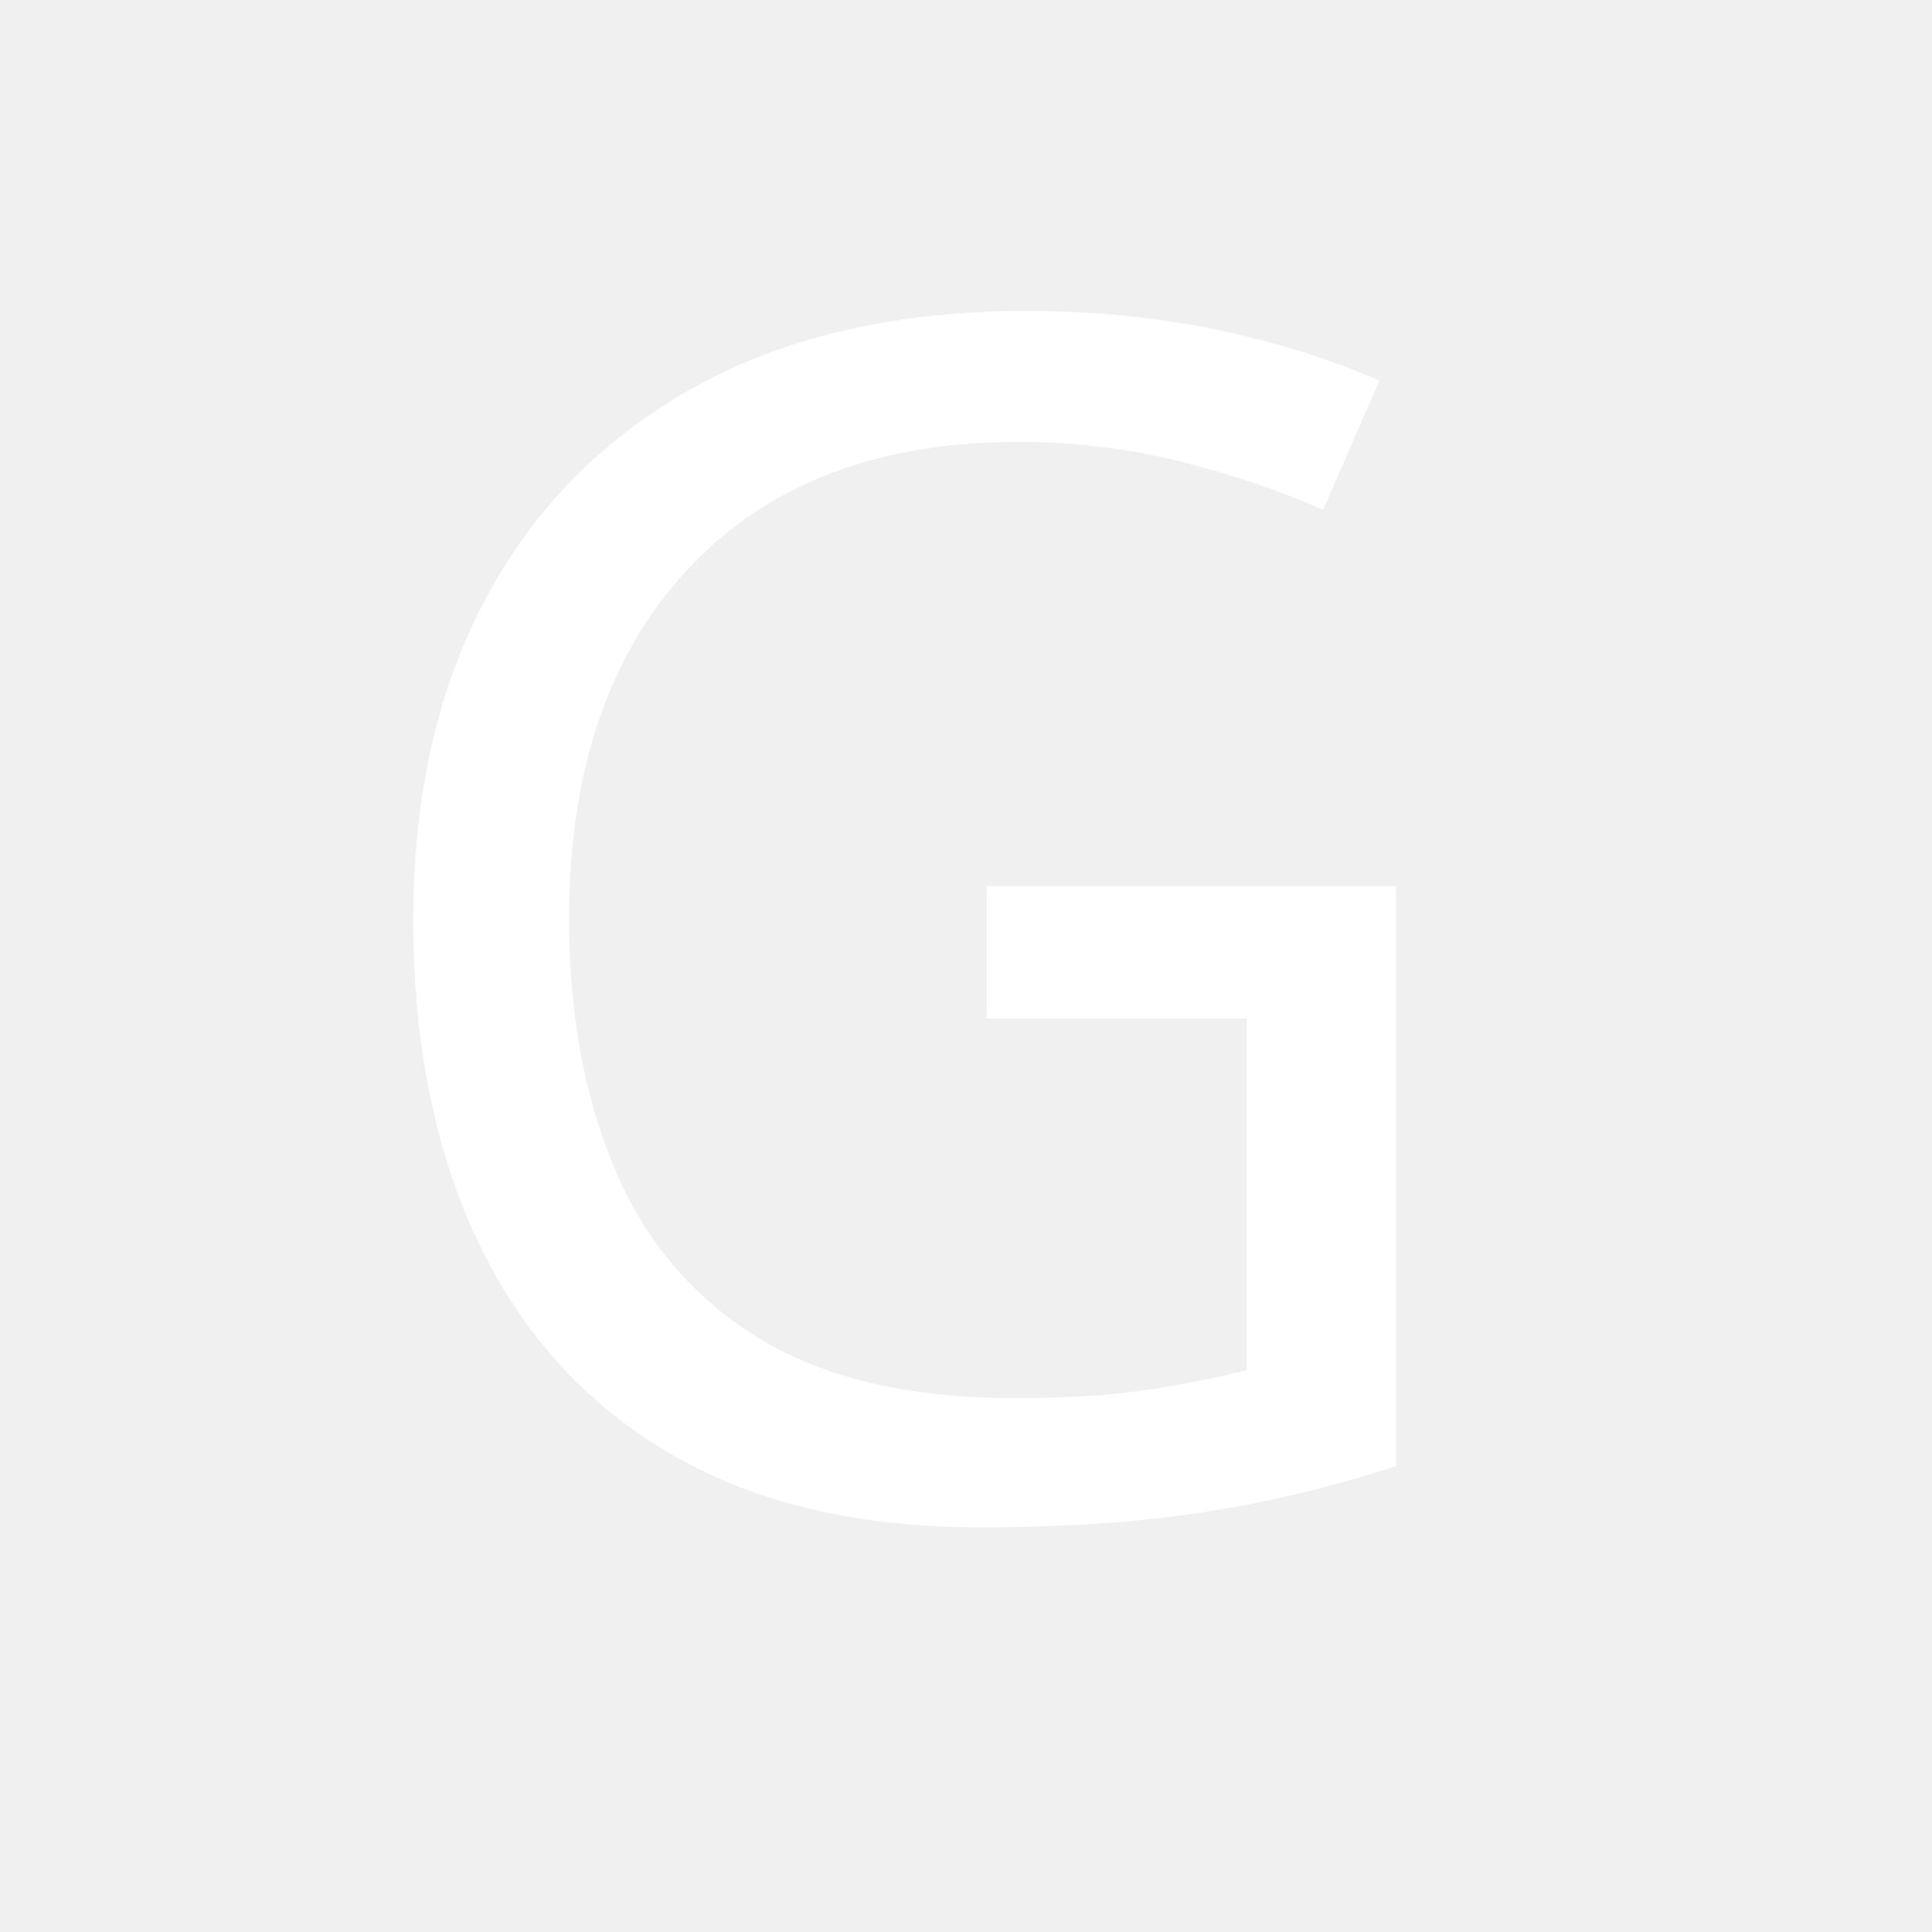
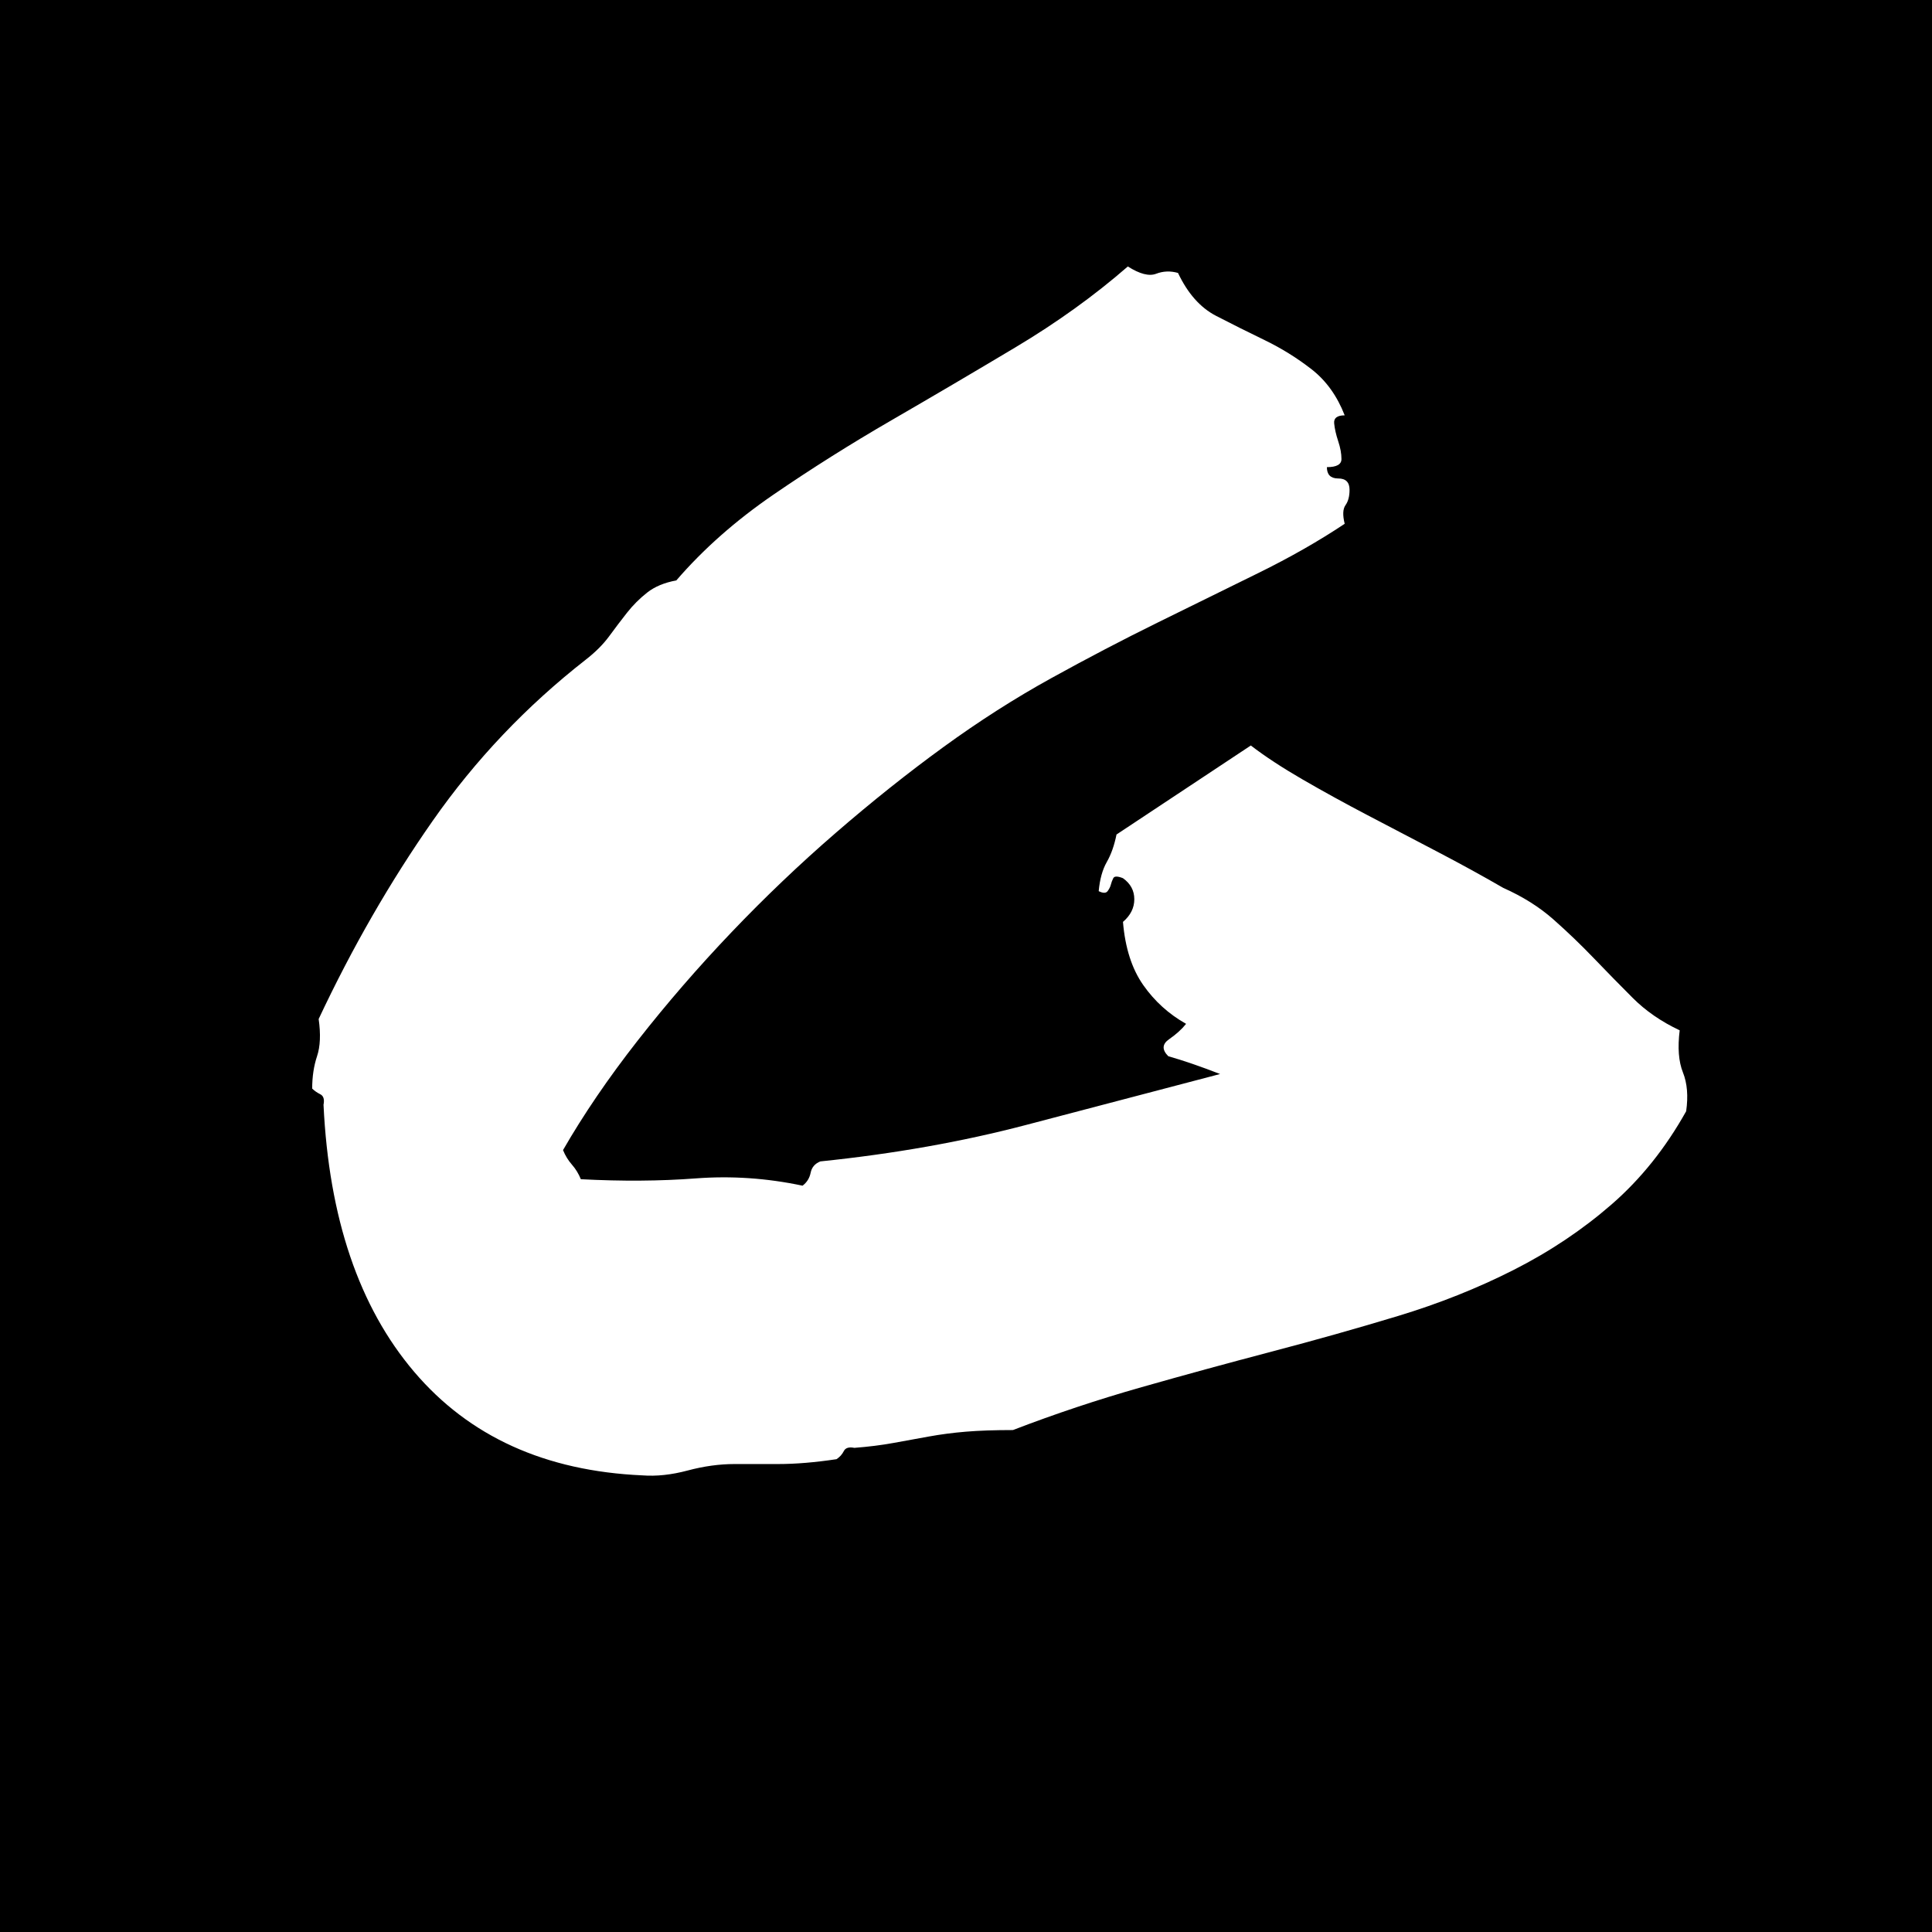
<svg xmlns="http://www.w3.org/2000/svg" width="1399px" height="1399px" viewBox="0 0 1399 1399" version="1.1">
-   <g id="Artboard" stroke="none" stroke-width="1" fill="none" fill-rule="evenodd" font-family="PermanentMarker-Regular, Permanent Marker" font-size="1200" font-weight="normal">
-     <text id="G" fill="#FFFFFF">
-       <tspan x="226.062" y="1094">G</tspan>
-     </text>
+   <g id="Artboard" stroke="none" stroke-width="1" fill="none" fill-rule="evenodd">
+     <rect fill="#000000" x="0" y="0" width="1399" height="1399" />
+     <path d="M465.125,1068.344 C475.281,1069.125 486.219,1067.953 497.938,1064.828 C509.656,1061.703 520.984,1060.141 531.922,1060.141 L531.922,1060.141 L563.562,1060.141 C576.062,1060.141 590.125,1058.969 605.75,1056.625 C608.094,1055.062 609.852,1053.109 611.023,1050.766 C612.195,1048.422 614.734,1047.641 618.641,1048.422 C628.797,1047.641 638.172,1046.469 646.766,1044.906 L646.766,1044.906 L672.547,1040.219 C681.141,1038.656 690.125,1037.484 699.5,1036.703 C708.875,1035.922 720.203,1035.531 733.484,1035.531 C763.953,1023.812 795.008,1013.461 826.648,1004.477 C858.289,995.492 889.734,986.898 920.984,978.695 C952.234,970.492 982.703,961.898 1012.391,952.914 C1042.078,943.93 1070.008,932.797 1096.18,919.516 C1122.352,906.234 1145.984,890.414 1167.078,872.055 C1188.172,853.695 1206.141,831.234 1220.984,804.672 C1222.547,793.734 1221.766,784.359 1218.641,776.547 C1215.516,768.734 1214.734,758.578 1216.297,746.078 C1203.016,739.828 1191.688,732.016 1182.312,722.641 C1172.938,713.266 1163.562,703.695 1154.188,693.93 C1144.812,684.164 1135.047,674.789 1124.891,665.805 C1114.734,656.82 1102.625,649.203 1088.562,642.953 C1073.719,634.359 1057.703,625.57 1040.516,616.586 C1023.328,607.602 1006.531,598.812 990.125,590.219 C973.719,581.625 958.094,573.031 943.25,564.438 C928.406,555.844 915.906,547.641 905.75,539.828 L905.75,539.828 L808.484,604.281 C806.922,612.094 804.578,618.734 801.453,624.203 C798.328,629.672 796.375,636.703 795.594,645.297 C798.719,646.859 800.867,646.859 802.039,645.297 C803.211,643.734 803.992,642.172 804.383,640.609 C804.773,639.047 805.359,637.484 806.141,635.922 C806.922,634.359 809.266,634.359 813.172,635.922 C818.641,639.828 821.375,644.906 821.375,651.156 C821.375,657.406 818.641,662.875 813.172,667.562 C814.734,686.312 819.617,701.547 827.82,713.266 C836.023,724.984 846.375,734.359 858.875,741.391 C855.75,745.297 851.648,749.008 846.57,752.523 C841.492,756.039 841.297,760.141 845.984,764.828 C856.922,767.953 869.422,772.25 883.484,777.719 C835.828,790.219 788.953,802.523 742.859,814.633 C696.766,826.742 647.156,835.531 594.031,841 C590.125,842.562 587.781,845.297 587,849.203 C586.219,853.109 584.266,856.234 581.141,858.578 C555.359,853.109 529.578,851.352 503.797,853.305 C478.016,855.258 450.281,855.453 420.594,853.891 C419.031,849.984 416.883,846.469 414.148,843.344 C411.414,840.219 409.266,836.703 407.703,832.797 C422.547,807.016 440.516,780.648 461.609,753.695 C482.703,726.742 505.359,700.57 529.578,675.18 C553.797,649.789 578.992,625.766 605.164,603.109 C631.336,580.453 657.312,559.75 683.094,541 C708.875,522.25 734.852,505.648 761.023,491.195 C787.195,476.742 812.977,463.266 838.367,450.766 C863.758,438.266 887.977,426.352 911.023,415.023 C934.07,403.695 954.969,391.781 973.719,379.281 C972.156,373.031 972.352,368.539 974.305,365.805 C976.258,363.07 977.234,359.359 977.234,354.672 C977.234,349.203 974.5,346.469 969.031,346.469 L968.73,346.466 C963.462,346.367 960.828,343.633 960.828,338.266 C967.859,338.266 971.375,336.312 971.375,332.406 C971.375,328.5 970.594,324.203 969.031,319.516 C967.469,314.828 966.492,310.531 966.102,306.625 C965.711,302.719 968.25,300.766 973.719,300.766 C968.25,286.703 960.242,275.57 949.695,267.367 C939.148,259.164 927.82,252.133 915.711,246.273 C903.602,240.414 891.883,234.555 880.555,228.695 C869.227,222.836 860.047,212.484 853.016,197.641 C847.547,196.078 842.273,196.273 837.195,198.227 C832.117,200.18 825.281,198.422 816.688,192.953 C792.469,214.047 765.32,233.578 735.242,251.547 C705.164,269.516 675.281,287.094 645.594,304.281 C615.906,321.469 587.391,339.438 560.047,358.188 C532.703,376.938 509.266,397.641 489.734,420.297 C481.141,421.859 474.109,424.789 468.641,429.086 C463.172,433.383 458.289,438.266 453.992,443.734 C449.695,449.203 445.398,454.867 441.102,460.727 C436.805,466.586 431.141,472.25 424.109,477.719 C381.141,511.312 344.227,550.18 313.367,594.32 C282.508,638.461 254.969,686.312 230.75,737.875 C232.312,748.812 231.922,757.797 229.578,764.828 C227.234,771.859 226.062,779.672 226.062,788.266 C227.625,789.828 229.578,791.195 231.922,792.367 C234.266,793.539 235.047,796.078 234.266,799.984 C238.172,882.016 260.047,946.469 299.891,993.344 C339.734,1040.219 394.812,1065.219 465.125,1068.344 Z" id="G" fill="#FFFFFF" fill-rule="nonzero" />
  </g>
</svg>
